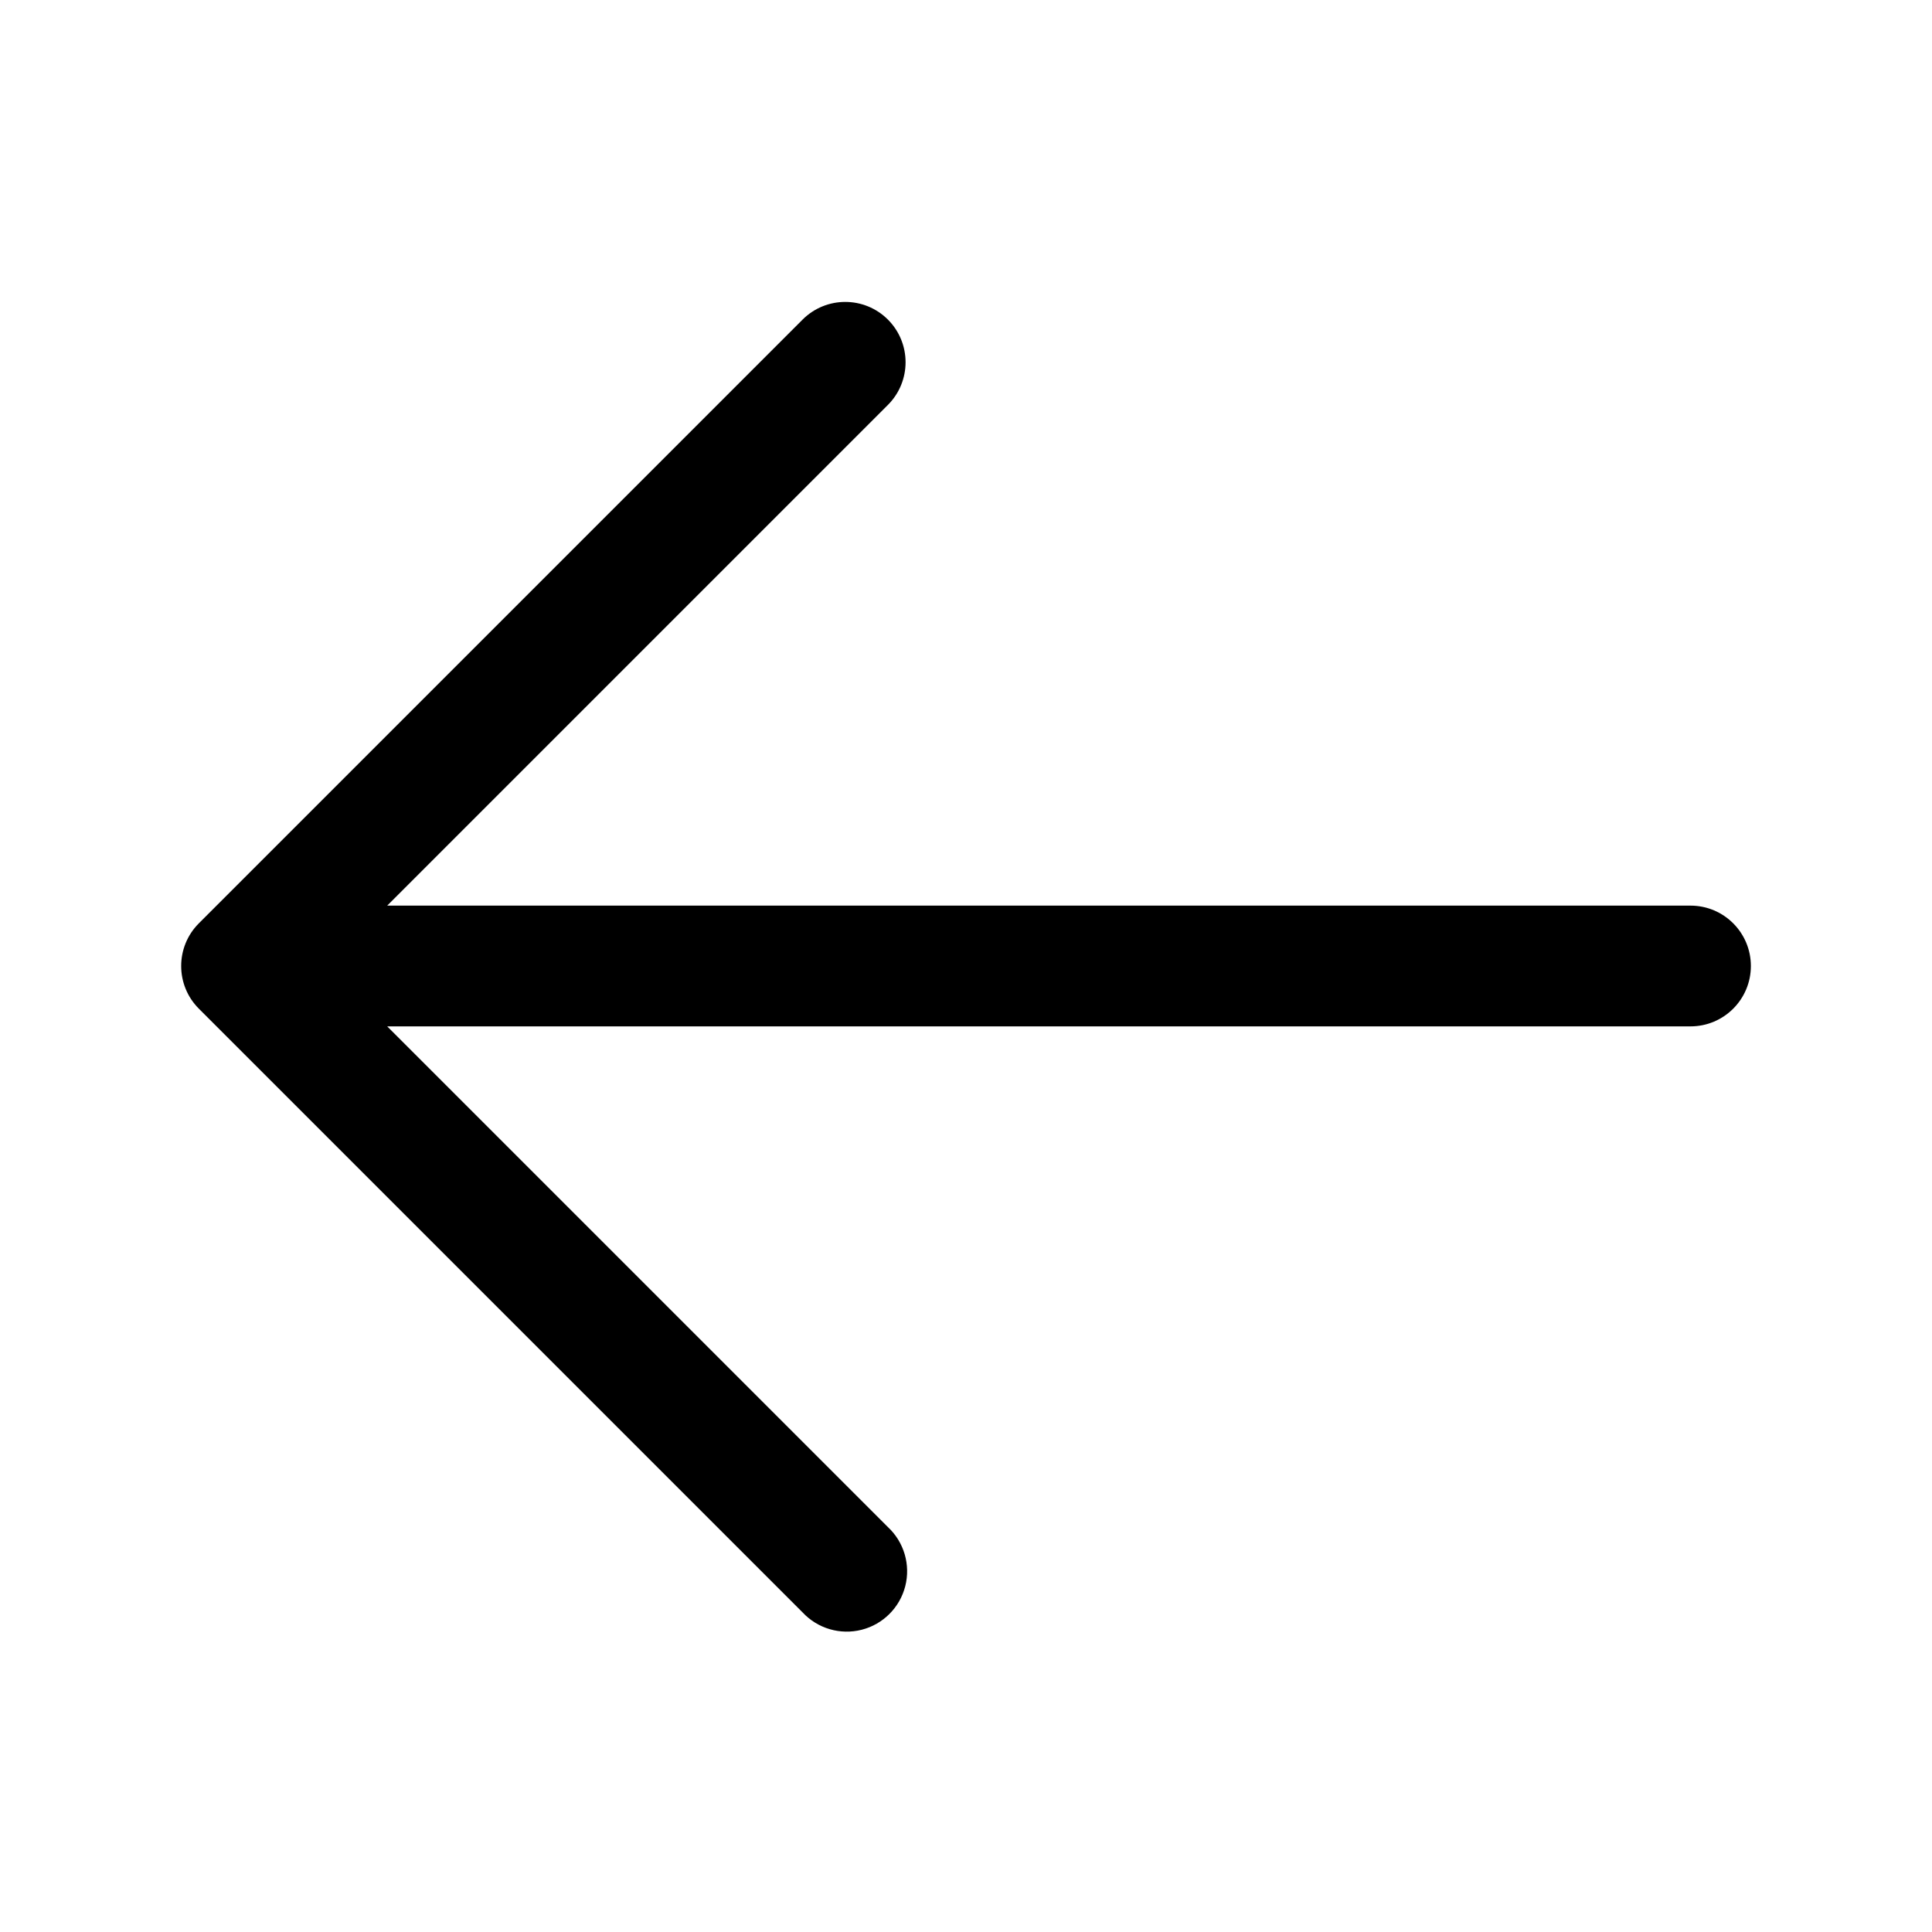
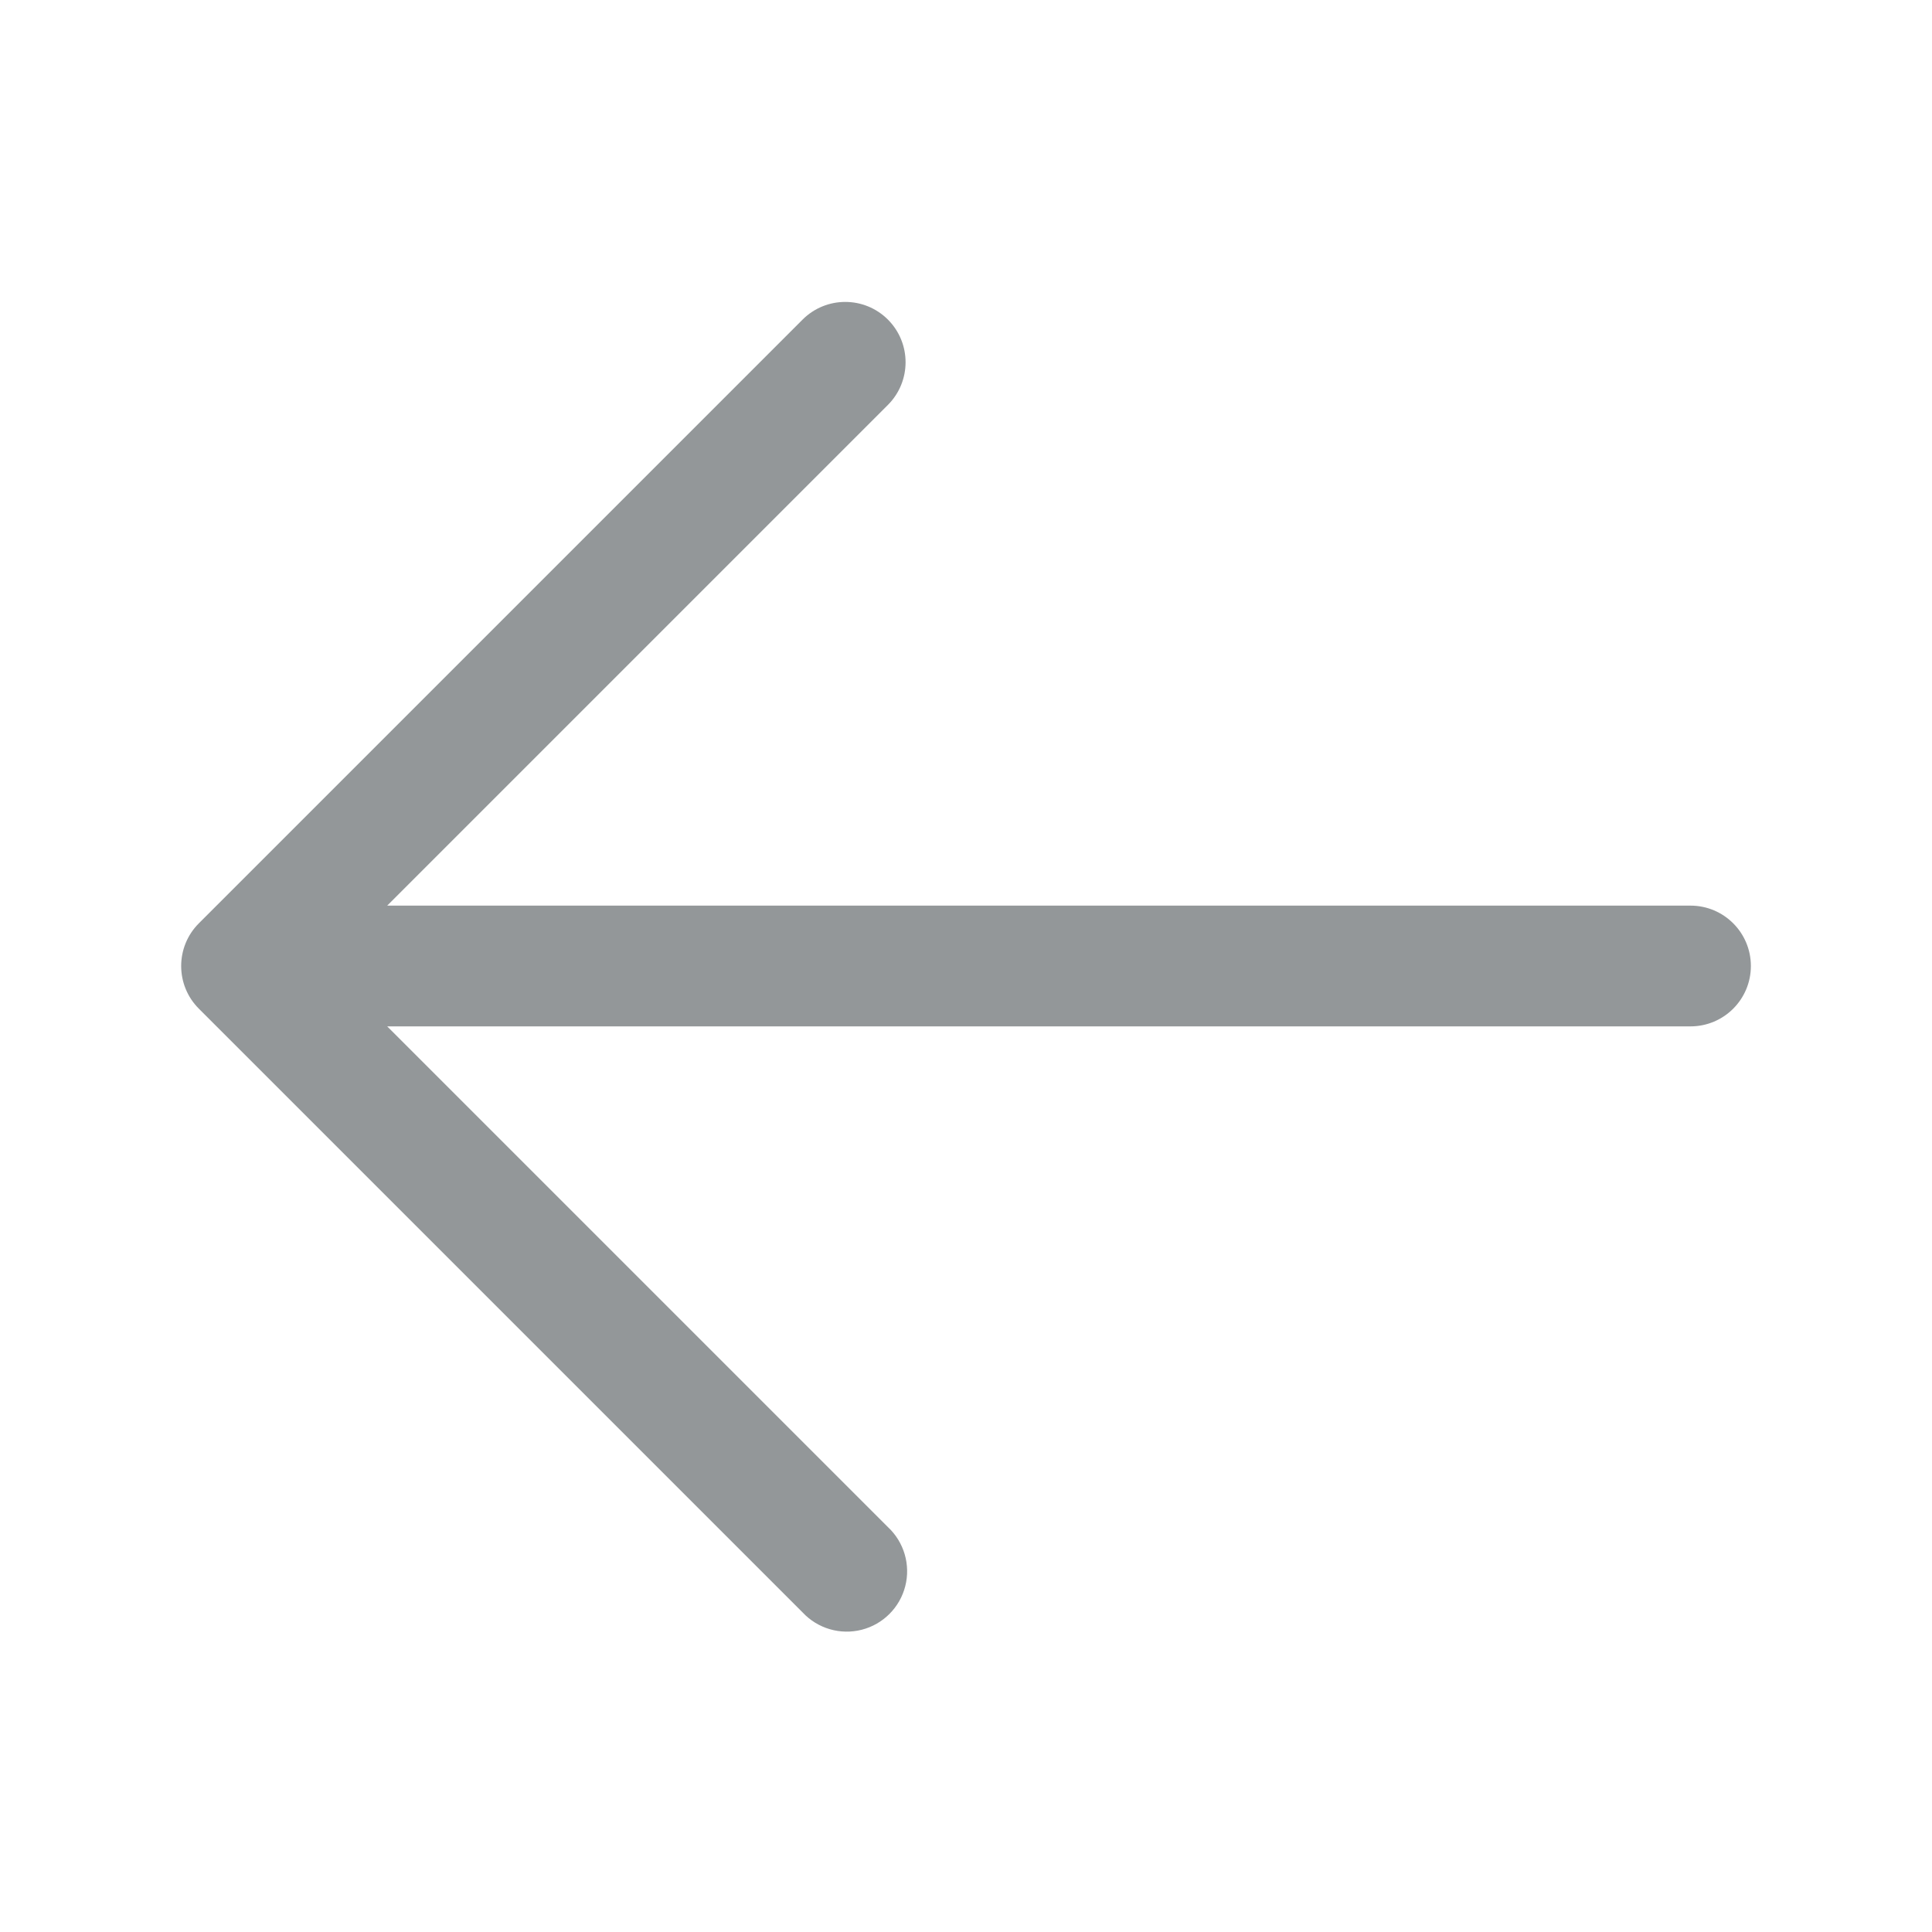
- <svg xmlns="http://www.w3.org/2000/svg" viewBox="0 0 24 24" fill="currentColor" class="w-6 h-6">
+ <svg xmlns="http://www.w3.org/2000/svg" viewBox="0 0 24 24" fill="rgb(147, 151, 153)" class="w-6 h-6">
  <path fill-rule="evenodd" d="M11.03 3.97a.75.75 0 0 1 0 1.06l-6.22 6.22H21a.75.75 0 0 1 0 1.5H4.81l6.22 6.22a.75.75 0 1 1-1.06 1.06l-7.5-7.5a.75.75 0 0 1 0-1.06l7.5-7.5a.75.75 0 0 1 1.06 0Z" clip-rule="evenodd" />
</svg>
